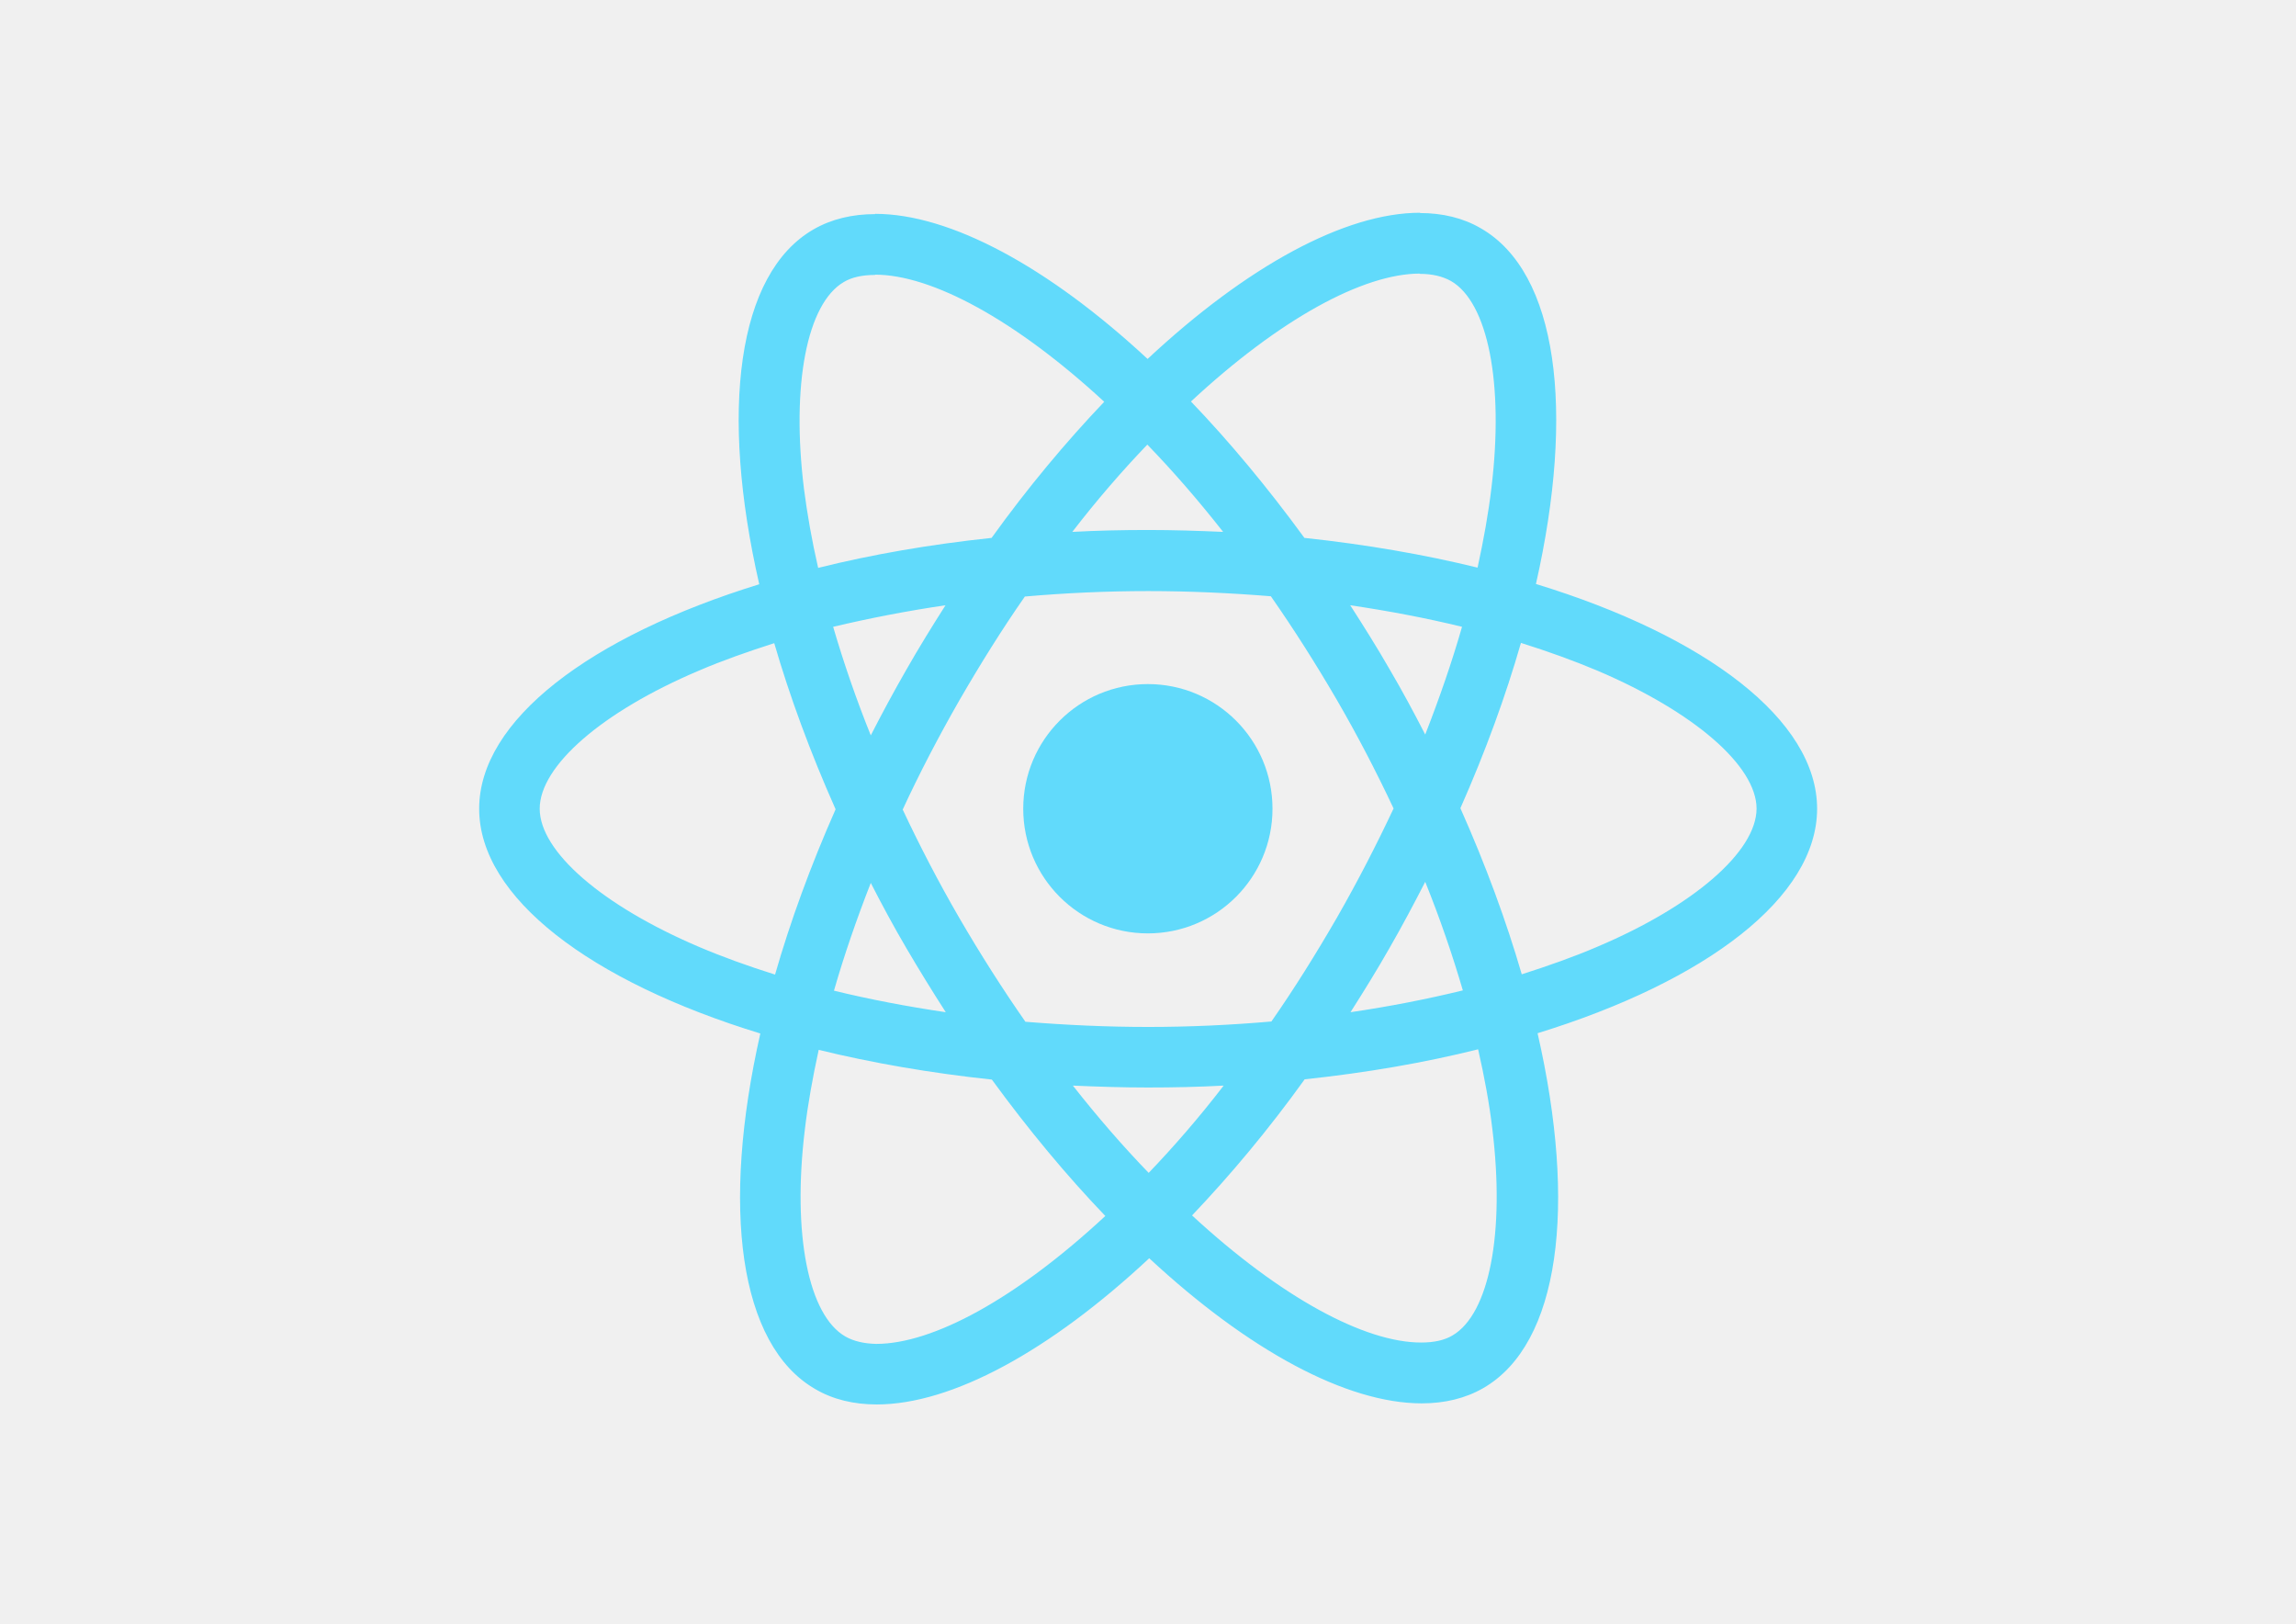
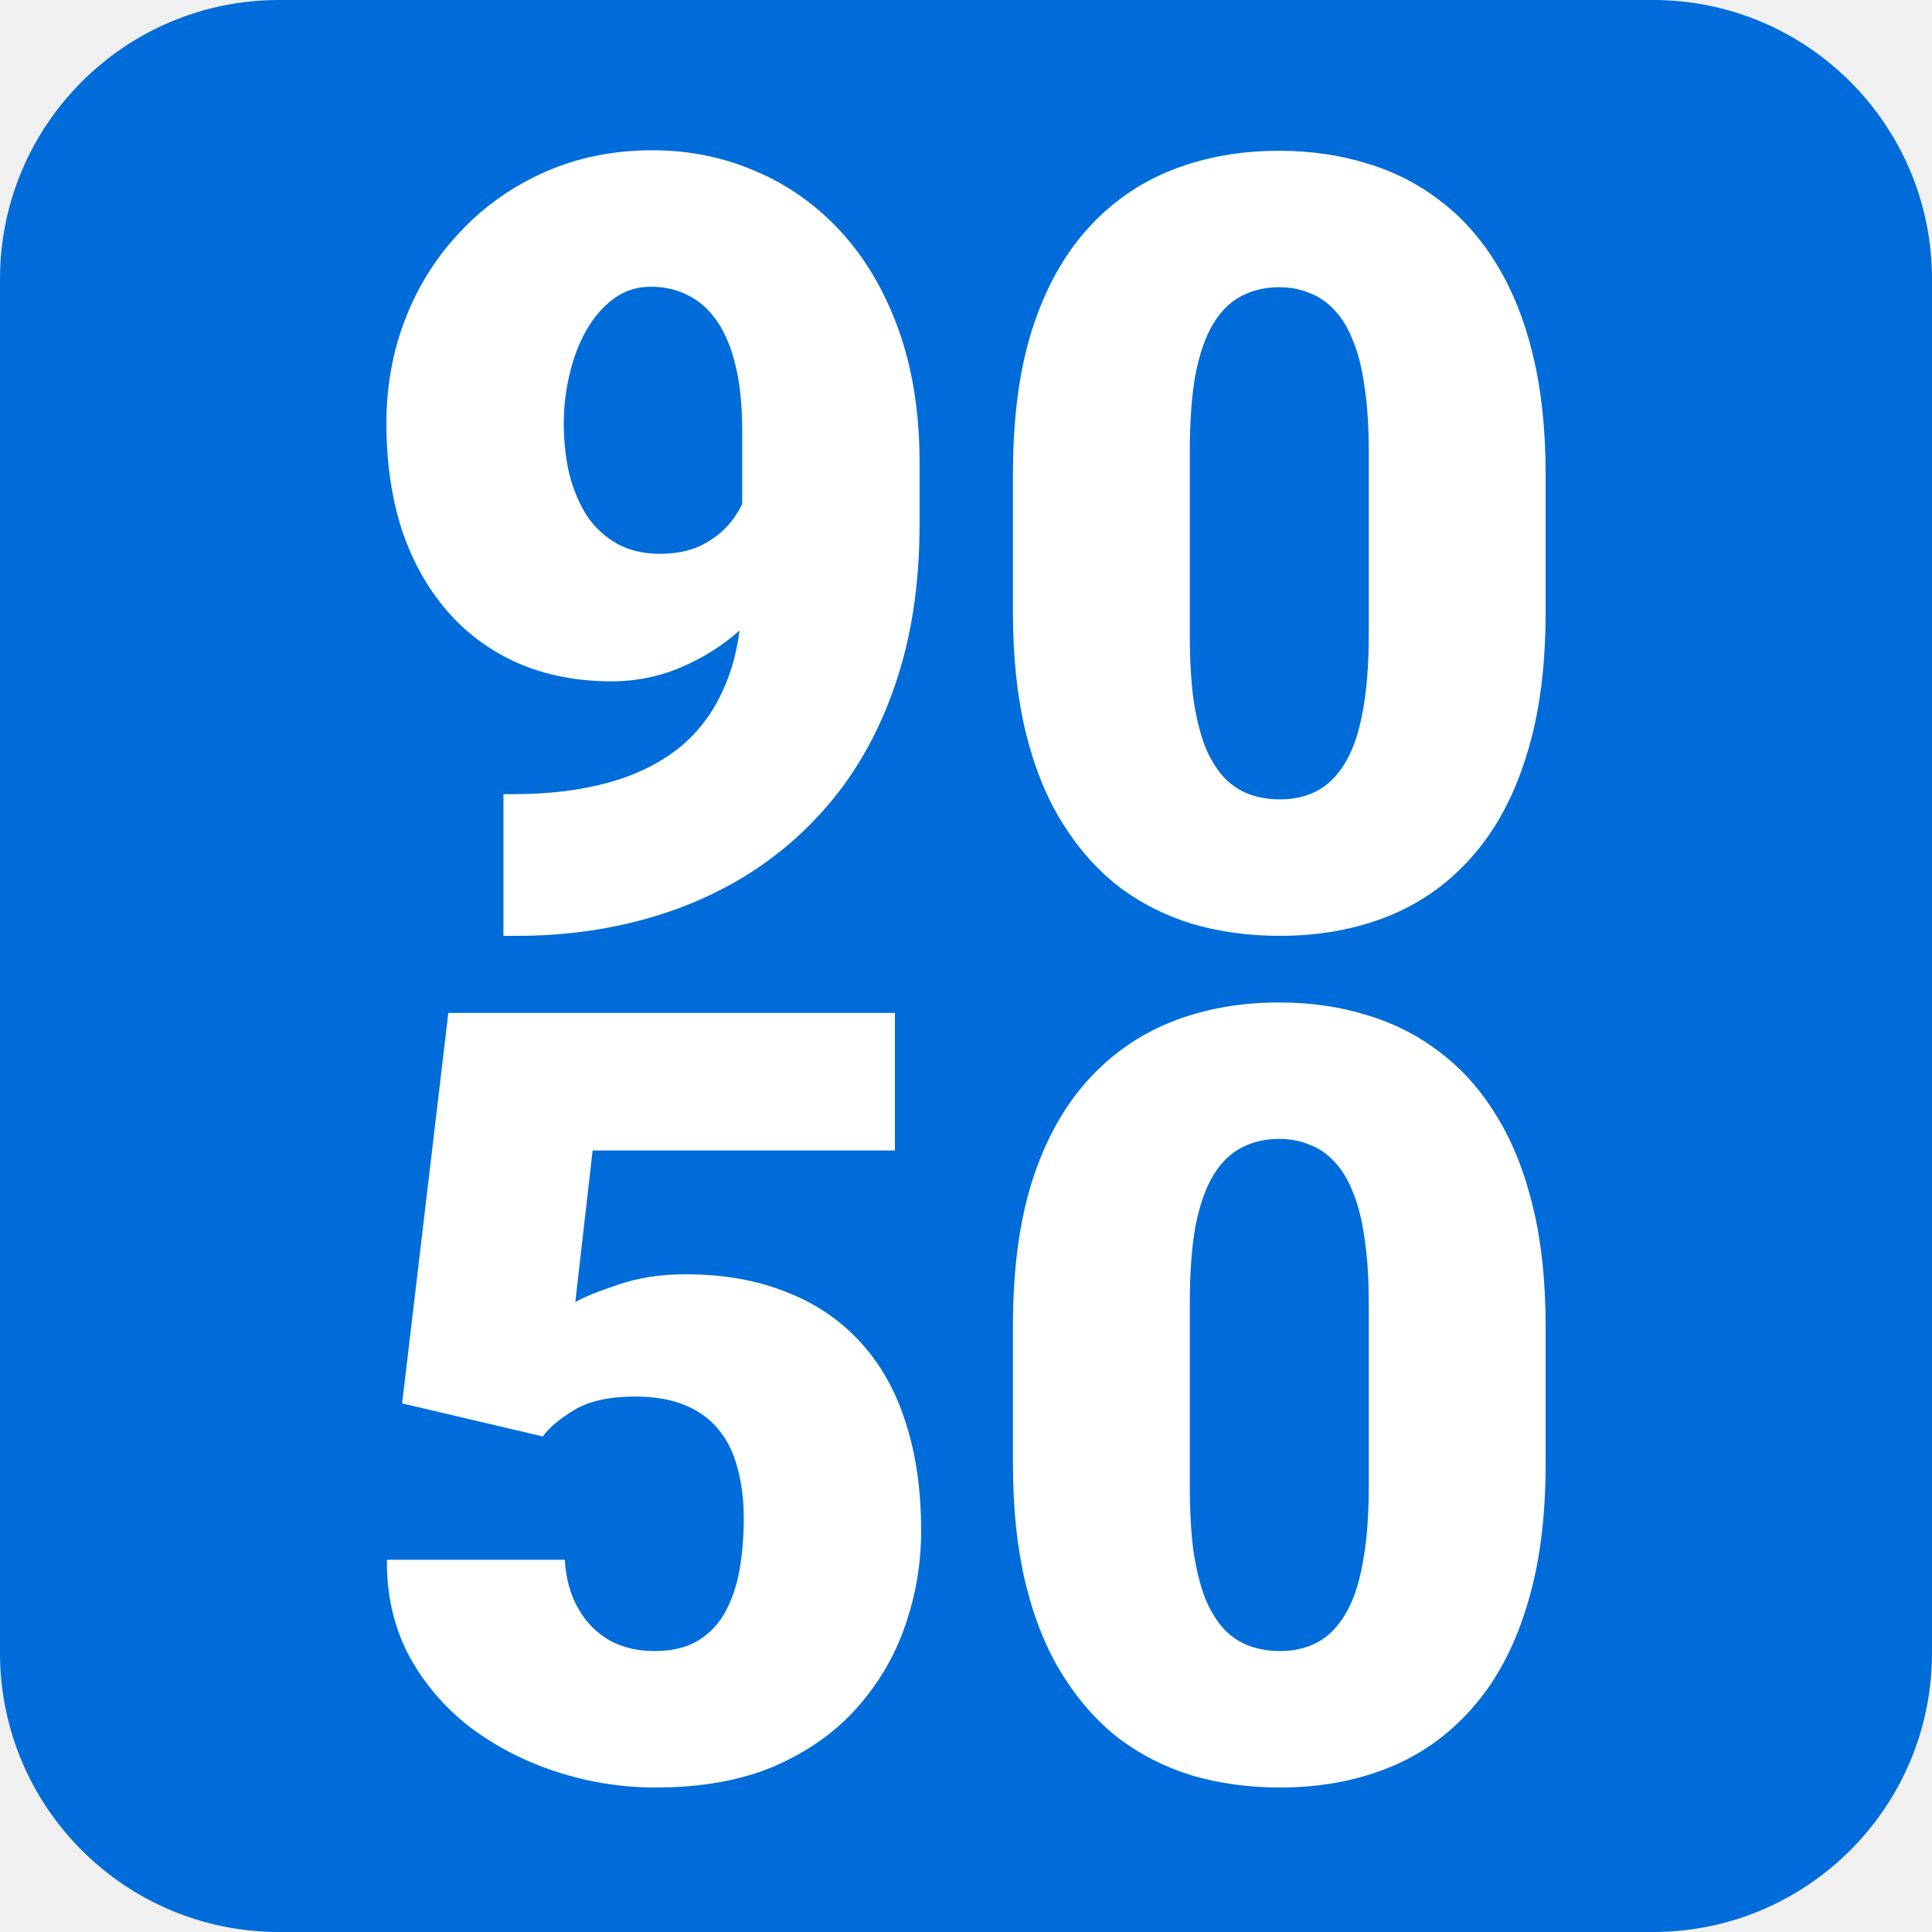
- <svg xmlns="http://www.w3.org/2000/svg" viewBox="0 0 841.9 595.3">
-   <g fill="#61DAFB">
-     <path d="M666.3 296.5c0-32.5-40.7-63.3-103.1-82.4 14.4-63.6 8-114.2-20.2-130.4-6.5-3.8-14.1-5.6-22.4-5.6v22.3c4.6 0 8.3.9 11.4 2.6 13.6 7.8 19.5 37.5 14.9 75.7-1.1 9.4-2.9 19.3-5.1 29.4-19.6-4.8-41-8.5-63.5-10.9-13.5-18.5-27.5-35.3-41.6-50 32.6-30.3 63.2-46.9 84-46.9V78c-27.5 0-63.5 19.6-99.9 53.6-36.4-33.8-72.4-53.2-99.9-53.2v22.3c20.7 0 51.4 16.5 84 46.6-14 14.7-28 31.4-41.3 49.9-22.6 2.4-44 6.1-63.6 11-2.3-10-4-19.7-5.2-29-4.7-38.2 1.1-67.9 14.6-75.8 3-1.8 6.9-2.6 11.5-2.6V78.5c-8.4 0-16 1.8-22.6 5.6-28.1 16.2-34.4 66.7-19.9 130.1-62.2 19.2-102.7 49.9-102.7 82.3 0 32.5 40.7 63.3 103.1 82.4-14.4 63.6-8 114.2 20.2 130.4 6.5 3.8 14.1 5.6 22.5 5.6 27.5 0 63.5-19.6 99.9-53.6 36.4 33.8 72.4 53.2 99.9 53.2 8.4 0 16-1.8 22.6-5.6 28.1-16.2 34.4-66.7 19.9-130.1 62-19.1 102.5-49.9 102.5-82.3zm-130.2-66.7c-3.7 12.9-8.3 26.2-13.5 39.5-4.1-8-8.4-16-13.1-24-4.6-8-9.5-15.8-14.4-23.4 14.2 2.1 27.9 4.7 41 7.9zm-45.8 106.5c-7.8 13.5-15.8 26.3-24.1 38.2-14.9 1.3-30 2-45.2 2-15.1 0-30.2-.7-45-1.9-8.3-11.9-16.4-24.6-24.2-38-7.6-13.1-14.5-26.4-20.8-39.8 6.2-13.4 13.2-26.8 20.7-39.9 7.8-13.5 15.8-26.3 24.1-38.2 14.9-1.3 30-2 45.2-2 15.1 0 30.2.7 45 1.9 8.3 11.9 16.4 24.6 24.2 38 7.6 13.1 14.5 26.4 20.8 39.8-6.3 13.4-13.2 26.8-20.7 39.9zm32.3-13c5.4 13.4 10 26.8 13.8 39.8-13.1 3.2-26.9 5.9-41.2 8 4.9-7.7 9.8-15.6 14.4-23.7 4.6-8 8.9-16.1 13-24.1zM421.2 430c-9.3-9.6-18.6-20.3-27.8-32 9 .4 18.2.7 27.5.7 9.4 0 18.7-.2 27.8-.7-9 11.7-18.3 22.4-27.5 32zm-74.4-58.9c-14.2-2.1-27.9-4.7-41-7.9 3.7-12.9 8.3-26.2 13.5-39.5 4.1 8 8.4 16 13.1 24 4.7 8 9.5 15.8 14.4 23.4zM420.7 163c9.3 9.6 18.6 20.3 27.8 32-9-.4-18.2-.7-27.5-.7-9.4 0-18.7.2-27.8.7 9-11.7 18.3-22.4 27.5-32zm-74 58.9c-4.9 7.7-9.8 15.6-14.4 23.7-4.6 8-8.9 16-13 24-5.4-13.4-10-26.8-13.8-39.8 13.1-3.1 26.9-5.8 41.2-7.9zm-90.5 125.2c-35.4-15.1-58.3-34.9-58.3-50.6 0-15.7 22.9-35.6 58.3-50.6 8.6-3.7 18-7 27.7-10.1 5.7 19.6 13.2 40 22.5 60.9-9.2 20.8-16.6 41.1-22.2 60.6-9.9-3.1-19.3-6.5-28-10.2zM310 490c-13.6-7.8-19.5-37.5-14.9-75.7 1.1-9.4 2.9-19.3 5.1-29.4 19.6 4.8 41 8.5 63.5 10.9 13.5 18.5 27.5 35.3 41.6 50-32.6 30.3-63.2 46.9-84 46.9-4.5-.1-8.3-1-11.3-2.7zm237.2-76.2c4.7 38.2-1.1 67.9-14.6 75.8-3 1.8-6.9 2.6-11.5 2.6-20.7 0-51.4-16.5-84-46.6 14-14.7 28-31.4 41.3-49.9 22.6-2.4 44-6.1 63.6-11 2.3 10.1 4.1 19.8 5.2 29.1zm38.5-66.7c-8.6 3.7-18 7-27.7 10.1-5.7-19.6-13.2-40-22.5-60.9 9.2-20.8 16.6-41.1 22.2-60.6 9.9 3.1 19.3 6.5 28.1 10.2 35.4 15.1 58.3 34.9 58.3 50.6-.1 15.7-23 35.6-58.4 50.6zM320.8 78.4z" />
-     <circle cx="420.9" cy="296.5" r="45.7" />
-     <path d="M520.5 78.1z" />
-   </g>
+ <svg xmlns="http://www.w3.org/2000/svg" width="90" height="90" viewBox="0 0 90 90" fill="none">
+   <rect width="90" height="90" rx="13" fill="url(#paint0_linear_9_16)" />
+   <path d="M23.451 36.995H23.94C25.57 36.995 27.037 36.815 28.34 36.457C29.644 36.098 30.761 35.544 31.689 34.794C32.618 34.029 33.327 33.043 33.816 31.837C34.321 30.614 34.574 29.139 34.574 27.412V20.054C34.574 18.913 34.476 17.927 34.281 17.096C34.085 16.248 33.8 15.548 33.425 14.994C33.05 14.44 32.602 14.032 32.081 13.771C31.559 13.494 30.972 13.356 30.32 13.356C29.669 13.356 29.09 13.543 28.585 13.918C28.096 14.277 27.672 14.765 27.314 15.385C26.971 15.988 26.711 16.672 26.532 17.438C26.352 18.188 26.263 18.946 26.263 19.712C26.263 20.575 26.352 21.382 26.532 22.132C26.727 22.865 27.004 23.509 27.363 24.063C27.737 24.601 28.202 25.024 28.756 25.334C29.326 25.644 29.986 25.799 30.736 25.799C31.486 25.799 32.13 25.668 32.667 25.407C33.221 25.13 33.678 24.772 34.036 24.332C34.395 23.875 34.656 23.387 34.819 22.865C34.998 22.344 35.079 21.83 35.063 21.325L37.459 23.207C37.459 24.25 37.222 25.277 36.75 26.288C36.277 27.298 35.625 28.219 34.794 29.05C33.963 29.865 33.001 30.517 31.91 31.005C30.834 31.494 29.693 31.739 28.487 31.739C26.874 31.739 25.415 31.454 24.111 30.883C22.824 30.313 21.724 29.498 20.811 28.439C19.899 27.379 19.198 26.116 18.709 24.65C18.236 23.167 18 21.521 18 19.712C18 17.968 18.302 16.33 18.904 14.798C19.508 13.266 20.363 11.922 21.471 10.765C22.579 9.591 23.891 8.67 25.407 8.002C26.923 7.334 28.585 7 30.394 7C32.105 7 33.71 7.326 35.21 7.978C36.709 8.613 38.029 9.55 39.17 10.789C40.31 12.028 41.207 13.551 41.859 15.36C42.511 17.169 42.837 19.239 42.837 21.57V24.405C42.837 26.931 42.527 29.213 41.908 31.25C41.288 33.287 40.408 35.08 39.267 36.628C38.127 38.16 36.774 39.447 35.21 40.49C33.661 41.517 31.942 42.291 30.052 42.813C28.177 43.334 26.189 43.595 24.087 43.595H23.451V36.995Z" fill="white" />
+   <path d="M72 22.058V28.561C72 31.119 71.698 33.344 71.096 35.234C70.509 37.125 69.661 38.69 68.553 39.928C67.461 41.167 66.157 42.087 64.642 42.69C63.126 43.293 61.456 43.595 59.631 43.595C58.164 43.595 56.795 43.407 55.524 43.033C54.253 42.642 53.104 42.055 52.077 41.273C51.066 40.474 50.195 39.48 49.461 38.29C48.728 37.1 48.166 35.699 47.775 34.086C47.383 32.456 47.188 30.614 47.188 28.561V22.058C47.188 19.483 47.481 17.259 48.068 15.385C48.671 13.494 49.526 11.93 50.635 10.691C51.743 9.453 53.055 8.532 54.57 7.929C56.086 7.326 57.757 7.024 59.582 7.024C61.048 7.024 62.409 7.22 63.664 7.611C64.935 7.986 66.084 8.573 67.111 9.371C68.138 10.153 69.01 11.139 69.727 12.329C70.46 13.519 71.022 14.928 71.413 16.558C71.804 18.172 72 20.005 72 22.058ZM63.762 29.563V21.007C63.762 19.866 63.697 18.872 63.566 18.025C63.452 17.177 63.273 16.46 63.029 15.874C62.8 15.287 62.515 14.814 62.173 14.456C61.831 14.081 61.44 13.812 60.999 13.649C60.576 13.47 60.103 13.38 59.582 13.38C58.93 13.38 58.343 13.519 57.822 13.796C57.316 14.057 56.885 14.48 56.526 15.067C56.167 15.654 55.891 16.436 55.695 17.414C55.516 18.392 55.426 19.589 55.426 21.007V29.563C55.426 30.72 55.483 31.731 55.597 32.594C55.727 33.442 55.907 34.167 56.135 34.77C56.379 35.357 56.673 35.837 57.015 36.212C57.357 36.571 57.748 36.832 58.188 36.995C58.628 37.157 59.109 37.239 59.631 37.239C60.266 37.239 60.837 37.109 61.342 36.848C61.847 36.587 62.279 36.163 62.637 35.577C63.012 34.974 63.289 34.183 63.468 33.206C63.664 32.211 63.762 30.997 63.762 29.563Z" fill="white" />
+   <path d="M25.285 66.915L18.733 65.375L20.885 47.187H41.688V53.592H27.607L26.8 60.657C27.192 60.429 27.852 60.16 28.78 59.85C29.726 59.524 30.769 59.361 31.91 59.361C33.669 59.361 35.226 59.63 36.578 60.168C37.947 60.689 39.105 61.464 40.05 62.49C40.995 63.501 41.704 64.747 42.177 66.23C42.666 67.713 42.91 69.408 42.91 71.315C42.91 72.847 42.657 74.33 42.152 75.764C41.663 77.182 40.905 78.461 39.879 79.602C38.868 80.727 37.589 81.623 36.041 82.291C34.492 82.943 32.659 83.269 30.541 83.269C28.96 83.269 27.42 83.024 25.92 82.535C24.421 82.047 23.068 81.346 21.862 80.433C20.673 79.504 19.727 78.388 19.027 77.084C18.342 75.764 18.008 74.289 18.024 72.659H26.311C26.36 73.523 26.564 74.273 26.923 74.909C27.281 75.544 27.762 76.041 28.365 76.4C28.984 76.742 29.693 76.913 30.492 76.913C31.306 76.913 31.983 76.75 32.521 76.424C33.058 76.098 33.482 75.65 33.792 75.08C34.101 74.509 34.321 73.857 34.452 73.124C34.582 72.374 34.647 71.584 34.647 70.753C34.647 69.873 34.55 69.082 34.354 68.382C34.175 67.681 33.881 67.086 33.474 66.597C33.066 66.092 32.537 65.709 31.885 65.448C31.249 65.187 30.483 65.057 29.587 65.057C28.398 65.057 27.46 65.261 26.776 65.668C26.091 66.076 25.594 66.491 25.285 66.915Z" fill="white" />
+   <path d="M72 61.732V68.235C72 70.793 71.698 73.018 71.096 74.909C70.509 76.799 69.661 78.364 68.553 79.602C67.461 80.841 66.157 81.761 64.642 82.364C63.126 82.967 61.456 83.269 59.631 83.269C58.164 83.269 56.795 83.081 55.524 82.707C54.253 82.316 53.104 81.729 52.077 80.947C51.066 80.148 50.195 79.154 49.461 77.964C48.728 76.775 48.166 75.373 47.775 73.76C47.383 72.13 47.188 70.288 47.188 68.235V61.732C47.188 59.157 47.481 56.933 48.068 55.059C48.671 53.168 49.526 51.604 50.635 50.365C51.743 49.127 53.055 48.206 54.57 47.603C56.086 47 57.757 46.699 59.582 46.699C61.048 46.699 62.409 46.894 63.664 47.285C64.935 47.66 66.084 48.247 67.111 49.045C68.138 49.828 69.01 50.813 69.727 52.003C70.46 53.193 71.022 54.602 71.413 56.232C71.804 57.846 72 59.679 72 61.732ZM63.762 69.237V60.681C63.762 59.541 63.697 58.546 63.566 57.699C63.452 56.852 63.273 56.134 63.029 55.548C62.8 54.961 62.515 54.488 62.173 54.13C61.831 53.755 61.44 53.486 60.999 53.323C60.576 53.144 60.103 53.054 59.582 53.054C58.93 53.054 58.343 53.193 57.822 53.47C57.316 53.731 56.885 54.154 56.526 54.741C56.167 55.328 55.891 56.11 55.695 57.088C55.516 58.066 55.426 59.263 55.426 60.681V69.237C55.426 70.394 55.483 71.405 55.597 72.268C55.727 73.116 55.907 73.841 56.135 74.444C56.379 75.031 56.673 75.511 57.015 75.886C57.357 76.245 57.748 76.506 58.188 76.669C58.628 76.832 59.109 76.913 59.631 76.913C60.266 76.913 60.837 76.783 61.342 76.522C61.847 76.261 62.279 75.837 62.637 75.251C63.012 74.648 63.289 73.857 63.468 72.879C63.664 71.885 63.762 70.671 63.762 69.237Z" fill="white" />
+   <defs>
+     <linearGradient id="paint0_linear_9_16" x1="0" y1="45" x2="90" y2="45" gradientUnits="userSpaceOnUse">
+       <stop stop-color="#006CD9" />
+       <stop offset="1" stop-color="#006CD9" />
+     </linearGradient>
+   </defs>
</svg>
